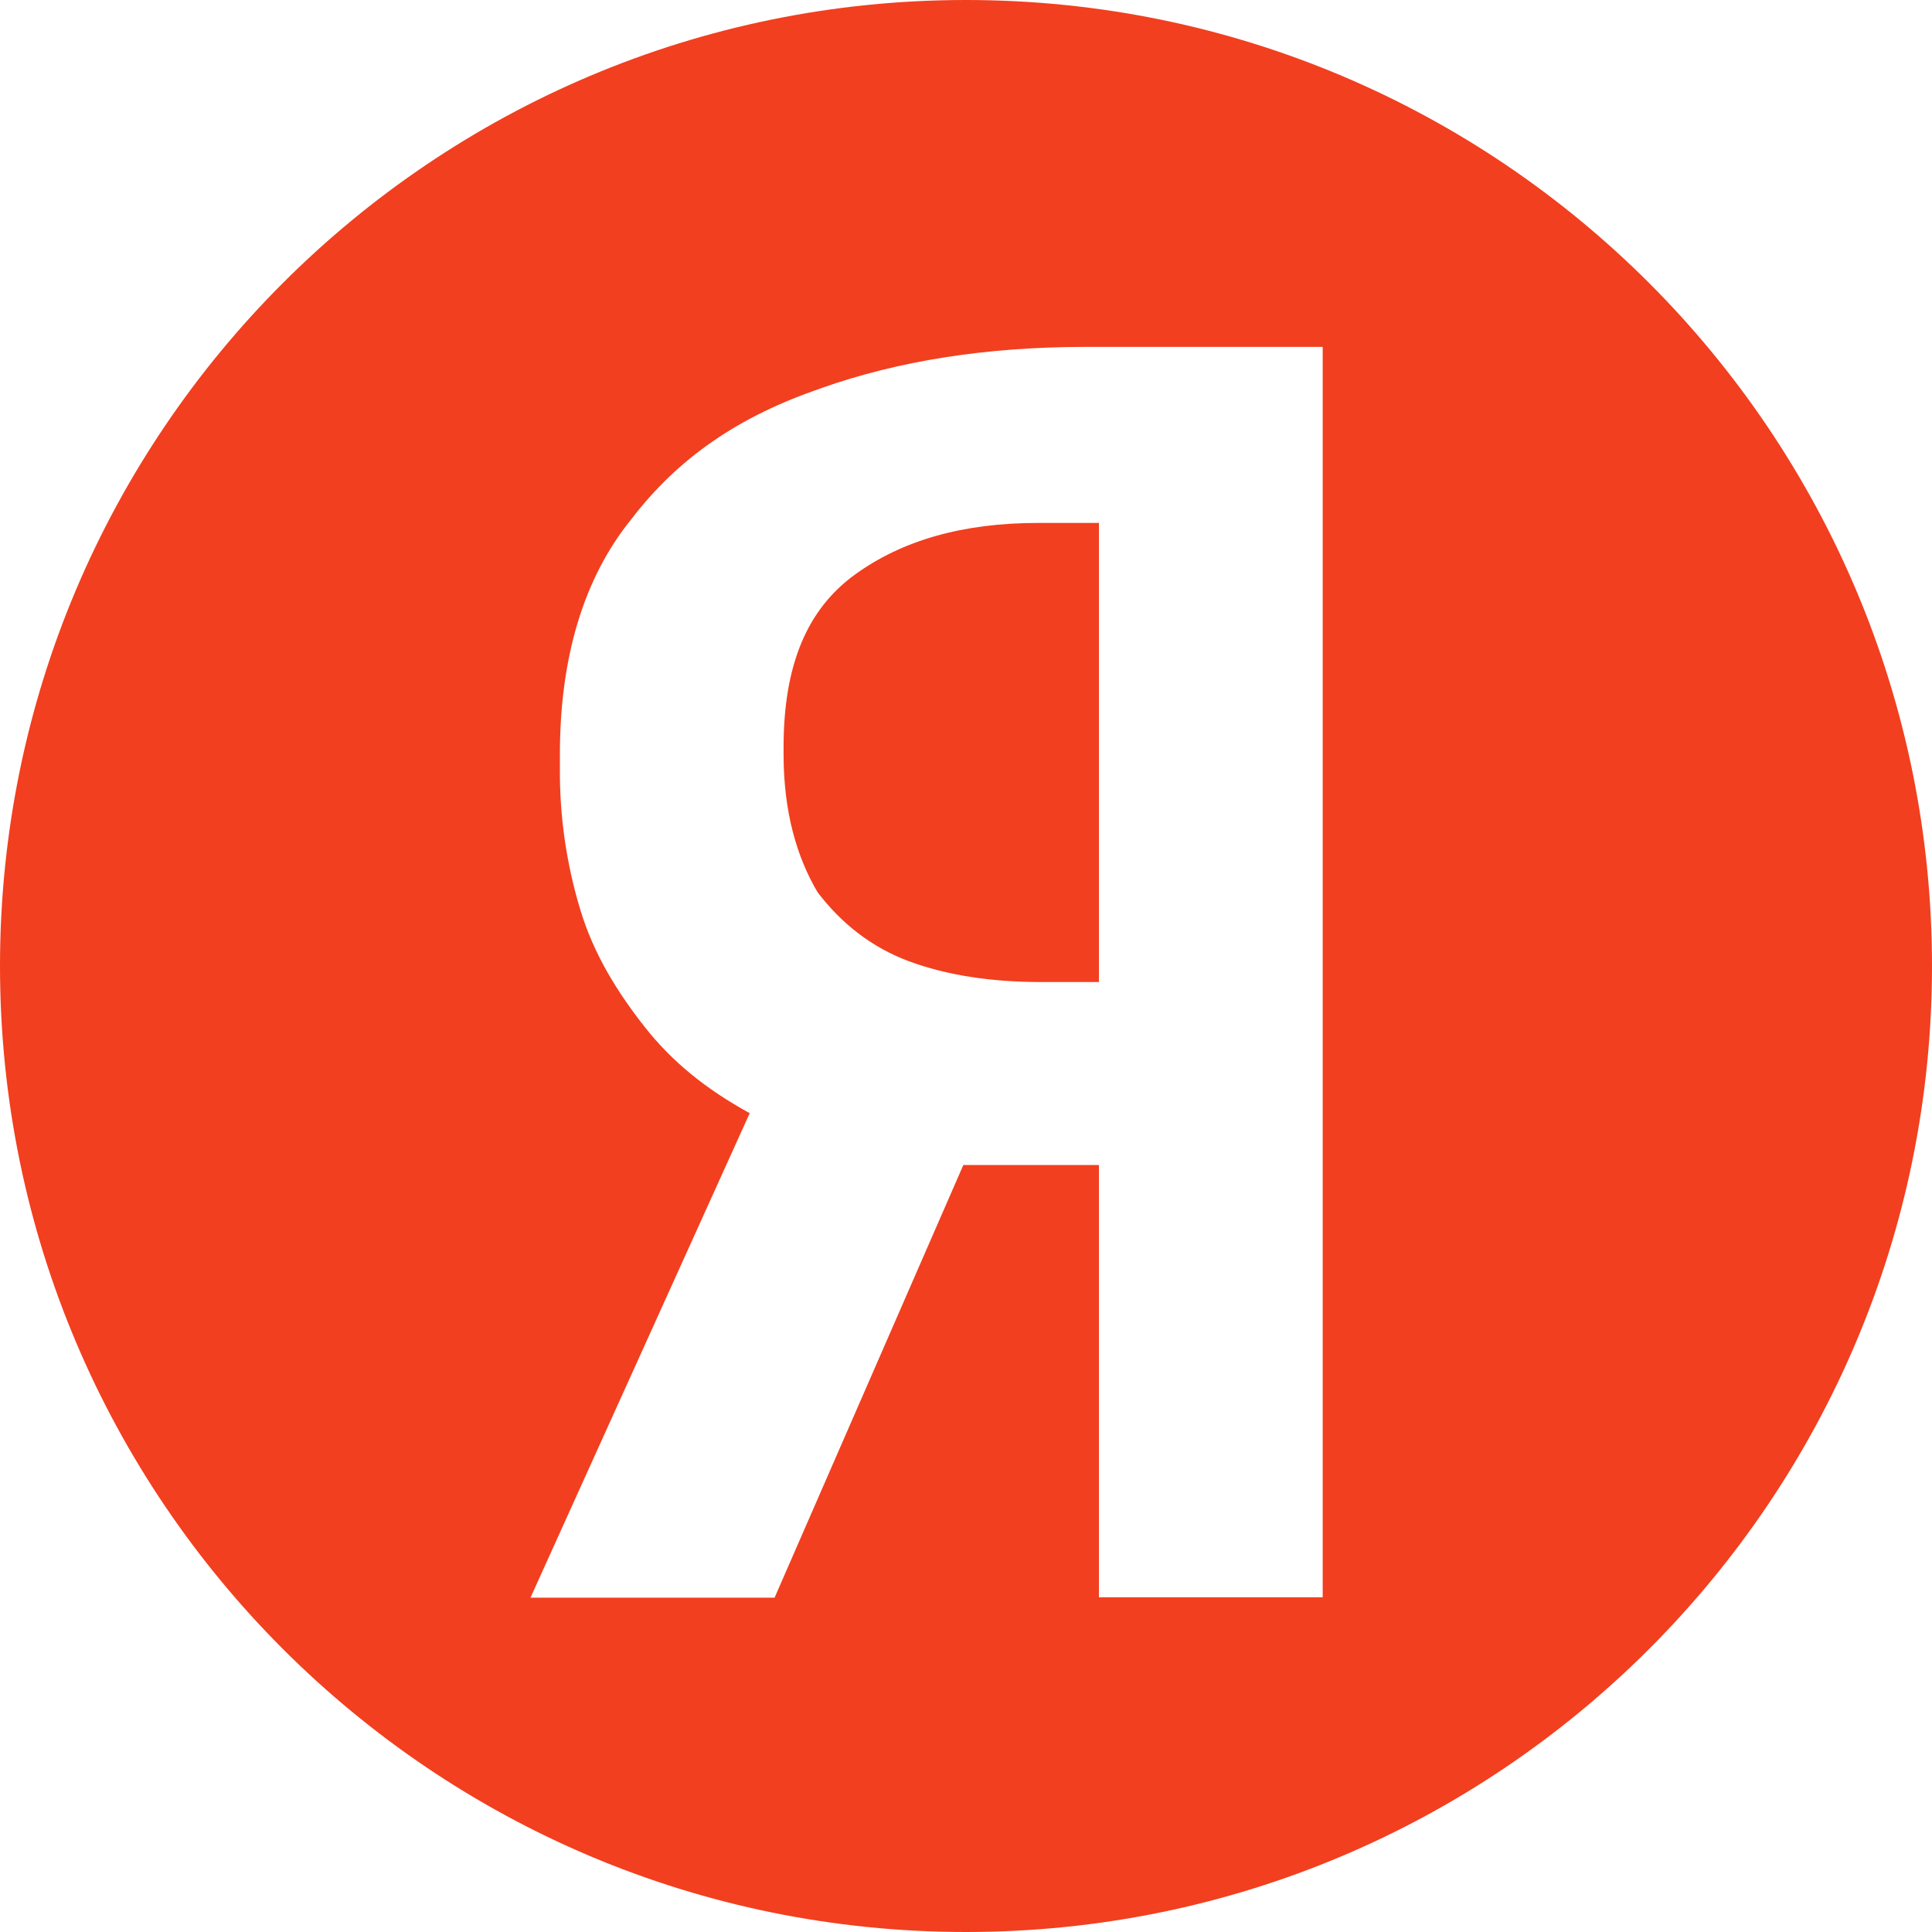
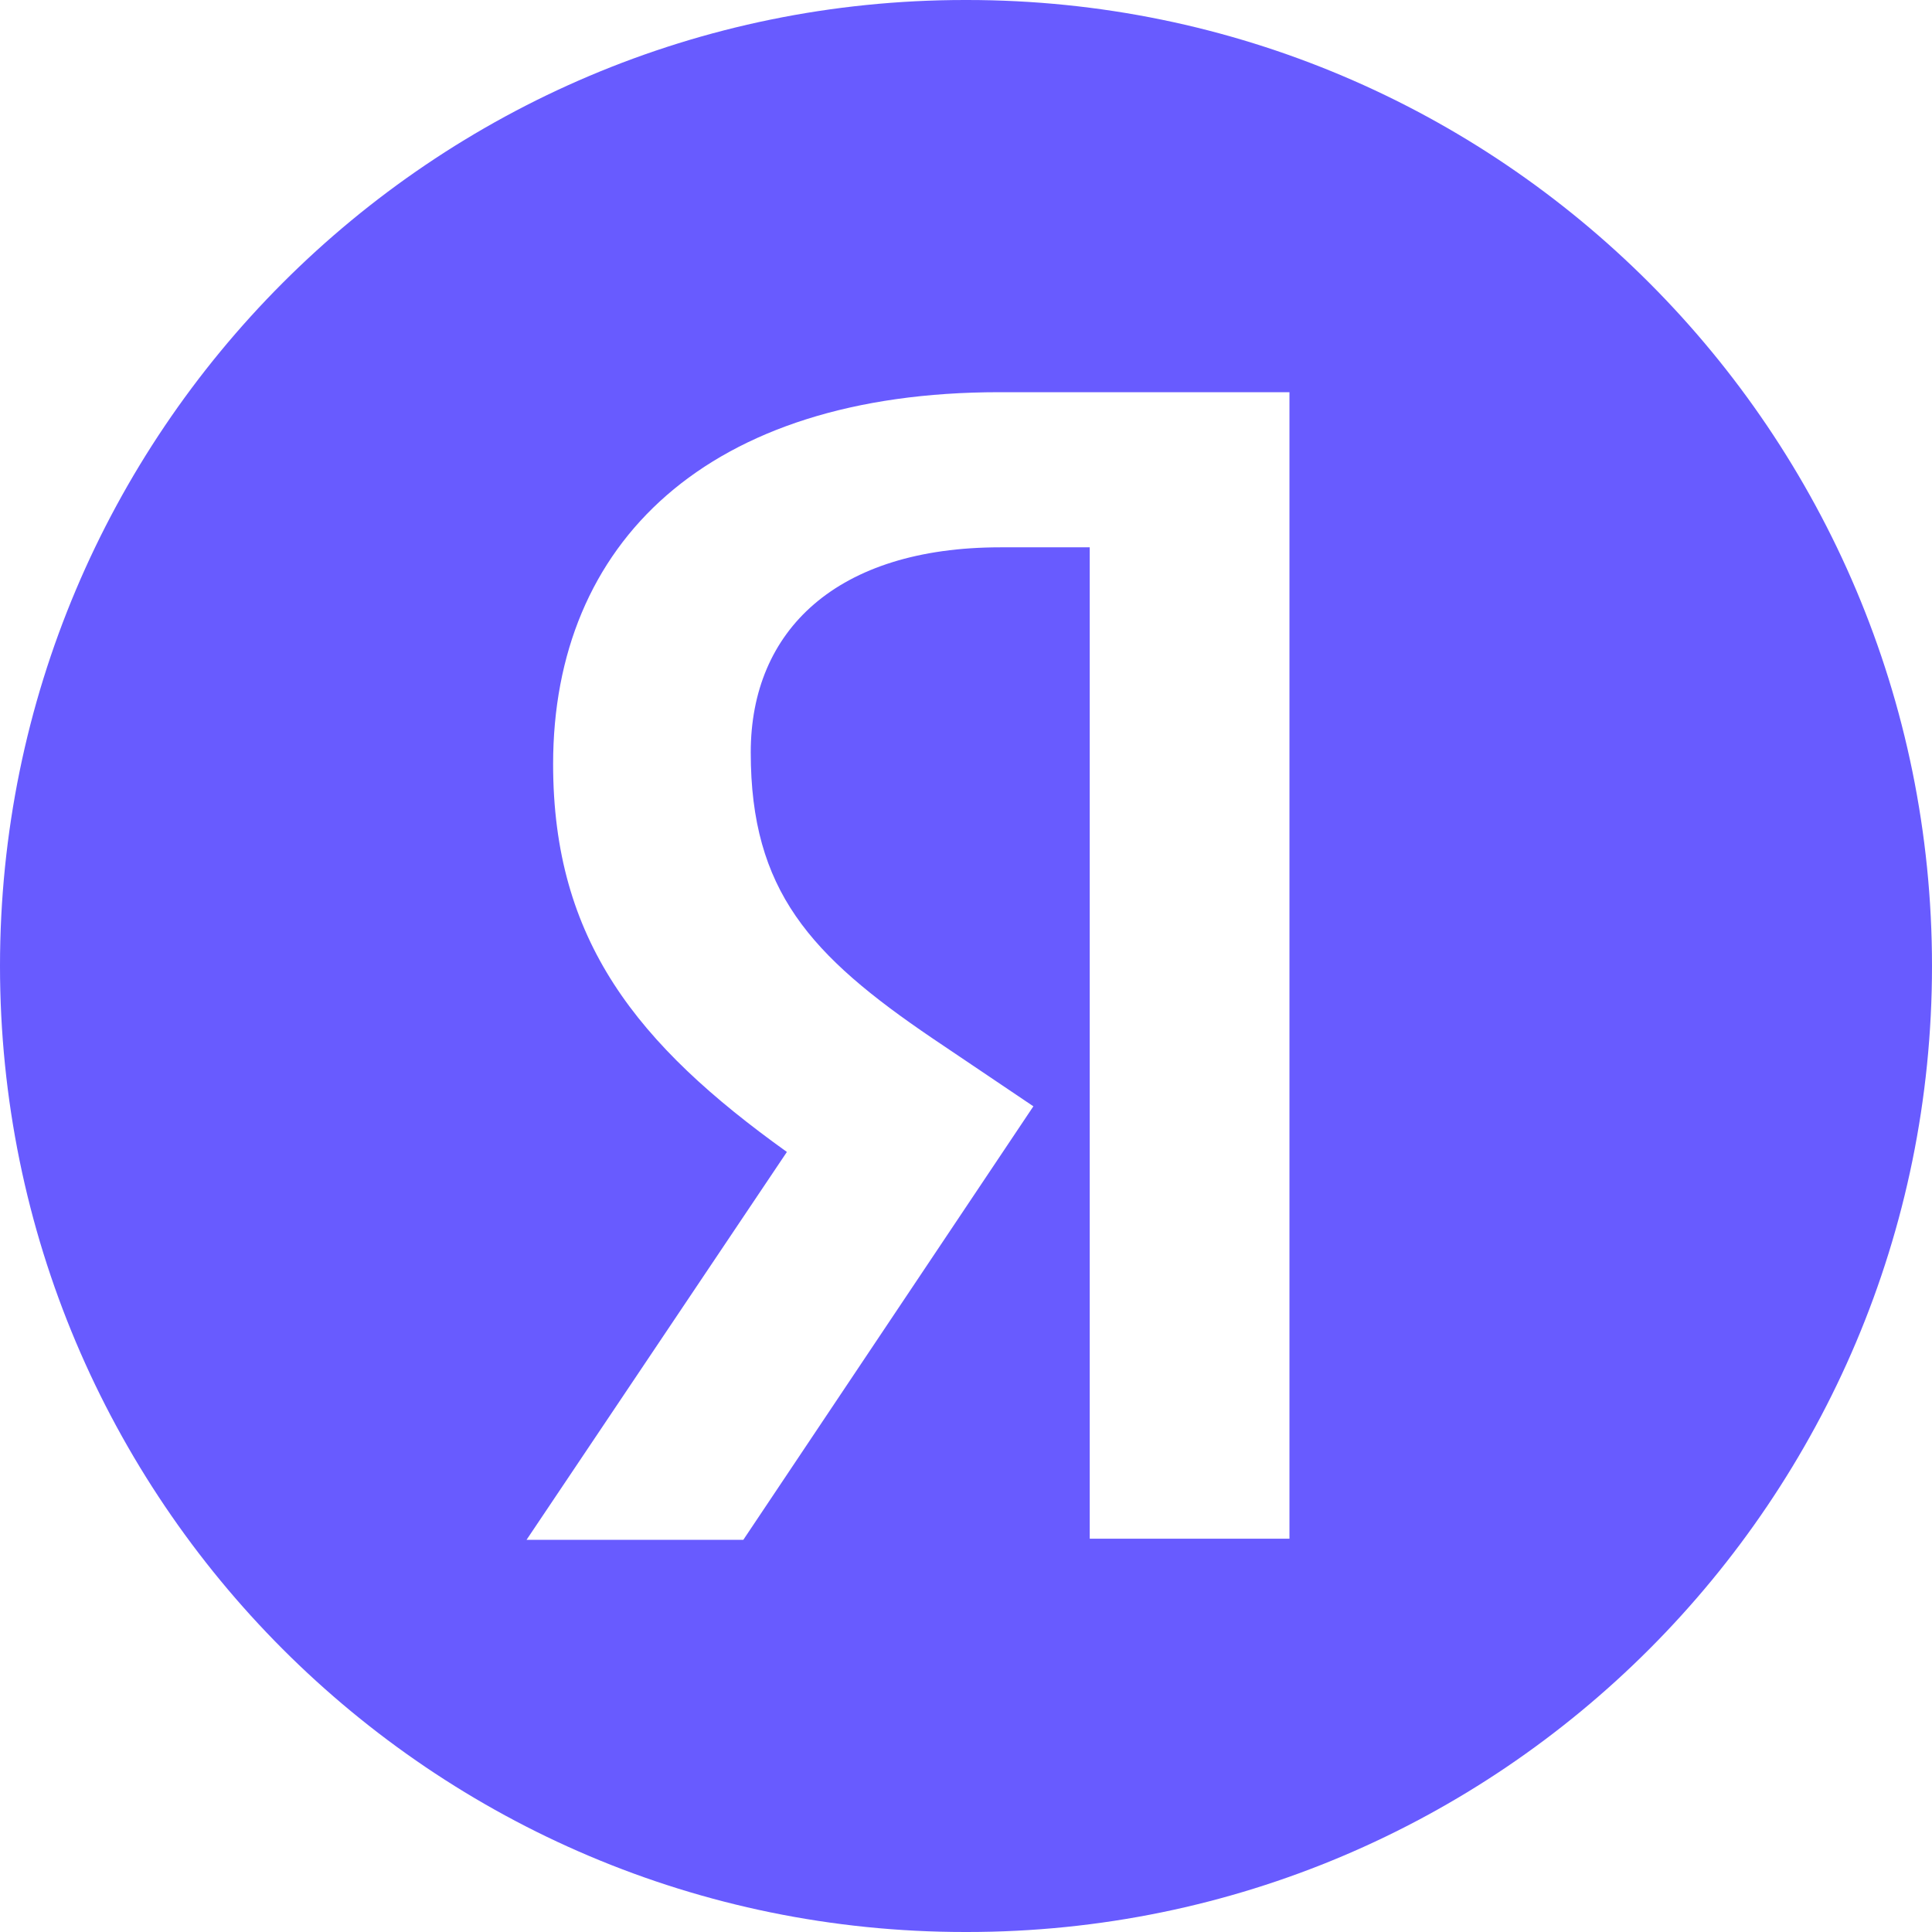
- <svg xmlns="http://www.w3.org/2000/svg" width="40" height="40" fill="none">
-   <path d="M20 40c11.045 0 20-8.955 20-20S31.045 0 20 0 0 8.955 0 20s8.955 20 20 20zM16.997 8.038c1.613-.571 3.438-.856 5.475-.856h4.913V33.07h-4.633v-8.95h-2.807l-3.908 8.958h-5.054l4.539-10.031c-.912-.5-1.614-1.072-2.175-1.787-.562-.713-1.054-1.5-1.334-2.43a9.843 9.843 0 01-.421-2.93v-.283c0-2.002.491-3.645 1.473-4.86.983-1.287 2.247-2.145 3.932-2.717v-.002zm1.825 11.865c.771.285 1.683.429 2.736.429h1.194v-9.505h-1.264c-1.545 0-2.806.356-3.79 1.071-.983.715-1.475 1.859-1.475 3.574v.143c0 1.215.282 2.143.704 2.858.49.644 1.121 1.144 1.895 1.43z" fill="#F23F1F" />
+ <svg xmlns="http://www.w3.org/2000/svg" width="40" height="40" fill="none" viewBox="0 0 24 24">
+   <path fill="#685BFF" fill-rule="evenodd" d="M11.987 0h.025C18.633 0 24 5.373 24 12c0 6.627-5.367 12-11.987 12h-.025C5.367 24 0 18.627 0 12 0 5.373 5.367 0 11.987 0zm.441 6.799h1.109V19.114h2.481V4.872h-3.603c-3.63 0-5.544 1.874-5.544 4.62 0 2.191 1.043 3.485 2.904 4.818l-3.234 4.818h2.693l3.603-5.385-1.254-.845c-1.518-1.03-2.257-1.835-2.257-3.551 0-1.518 1.069-2.548 3.102-2.548z" clip-rule="evenodd" />
</svg>
